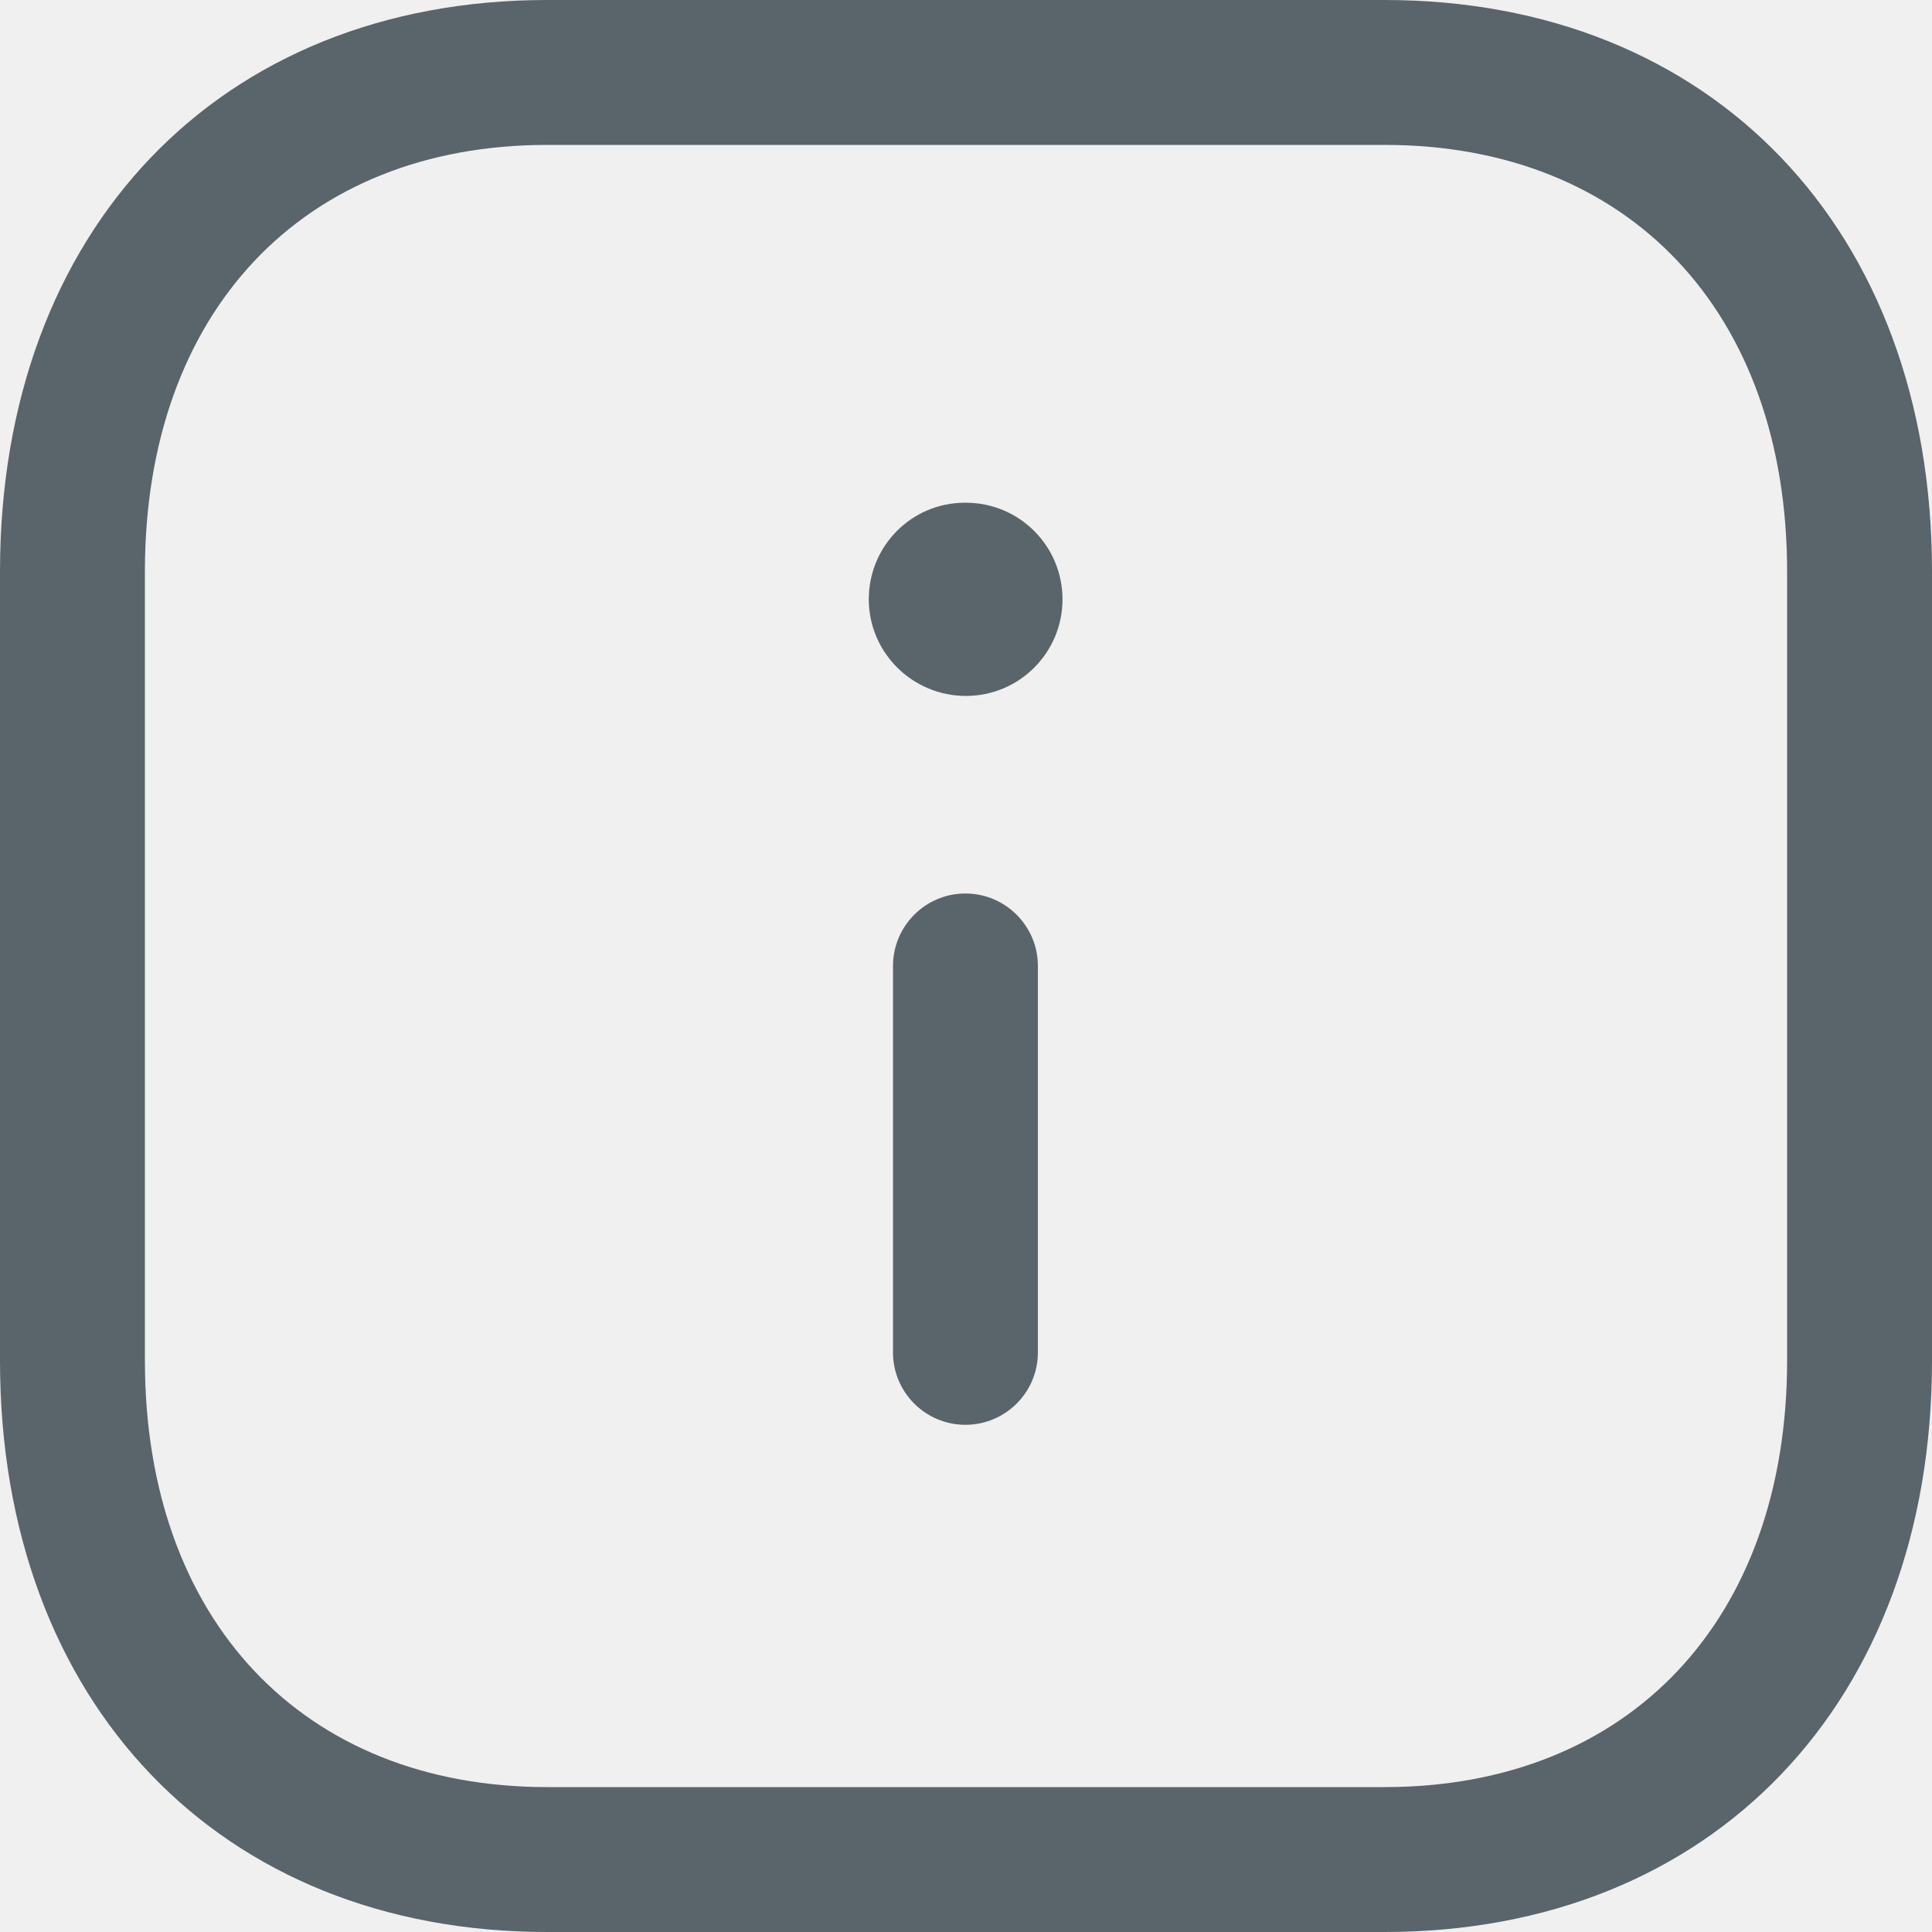
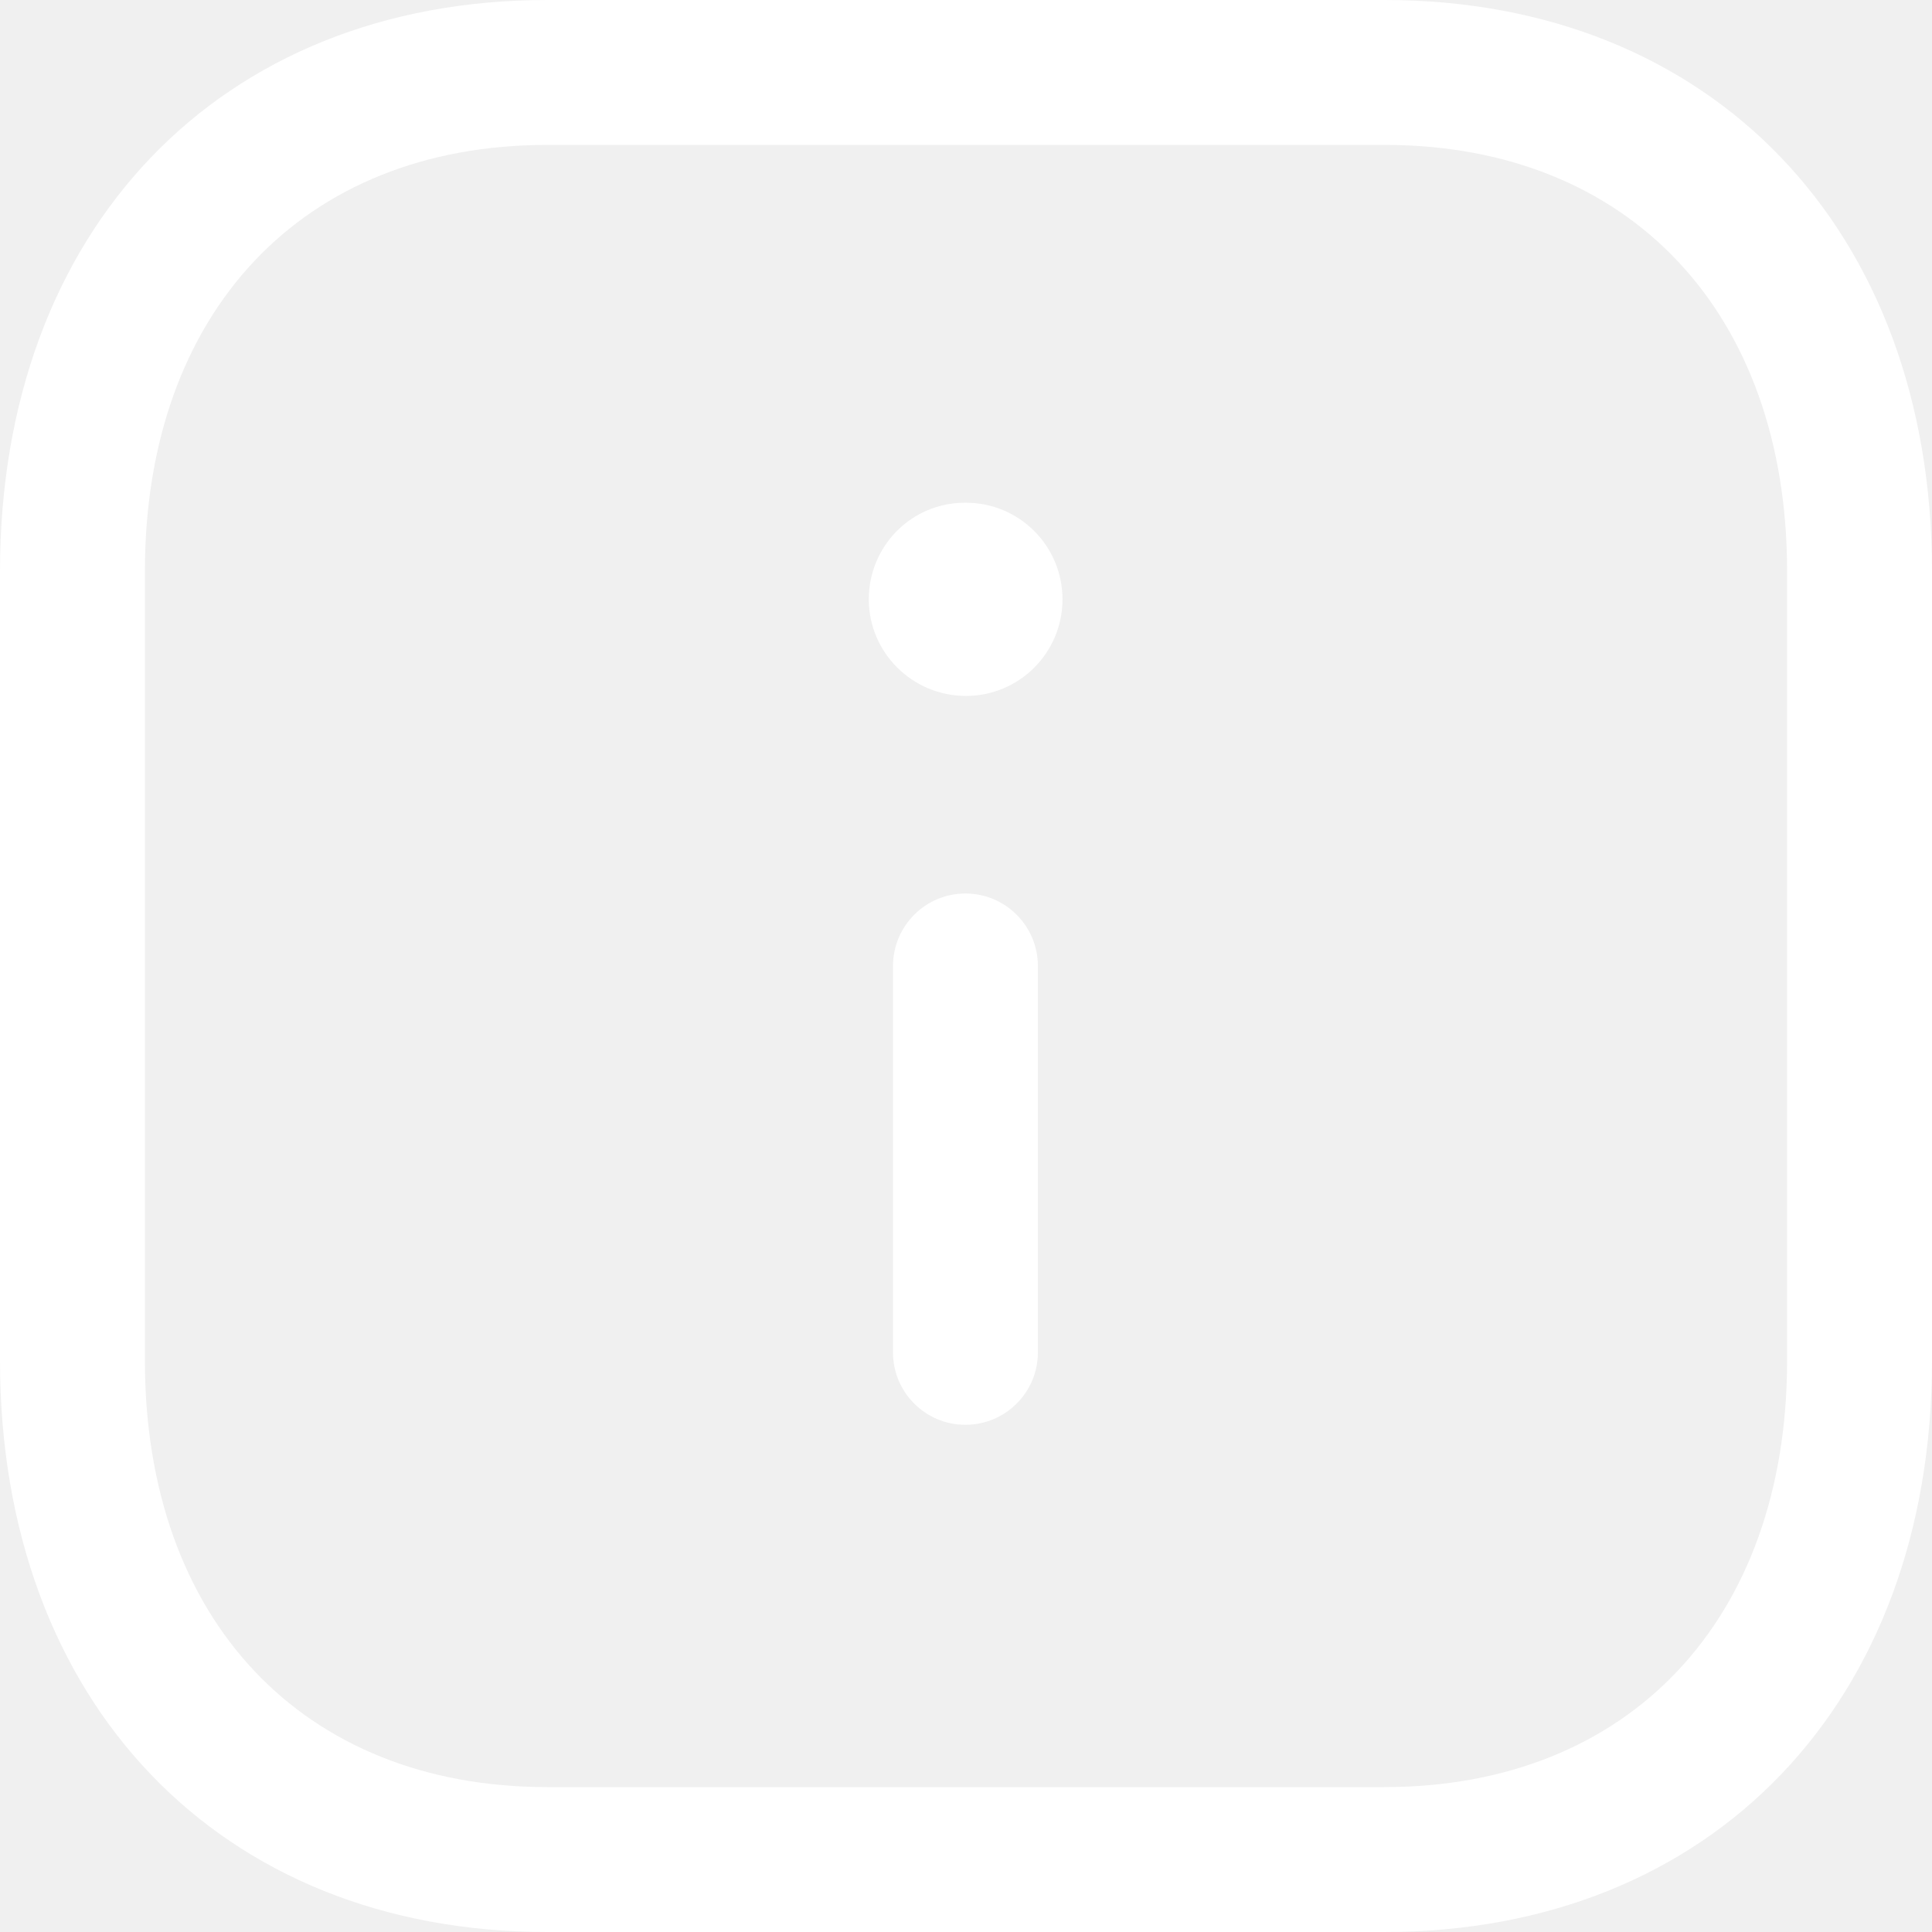
<svg xmlns="http://www.w3.org/2000/svg" width="19" height="19" viewBox="0 0 19 19" fill="none">
-   <path fill-rule="evenodd" clip-rule="evenodd" d="M13.617 0C16.837 0 19 2.259 19 5.62V13.38C19 16.741 16.837 19 13.615 19H5.381C2.162 19 0 16.741 0 13.38V5.62C0 2.259 2.162 0 5.381 0H13.617ZM13.617 1.425H5.381C2.978 1.425 1.425 3.071 1.425 5.62V13.38C1.425 15.929 2.978 17.575 5.381 17.575H13.615C16.021 17.575 17.575 15.929 17.575 13.38V5.62C17.575 3.071 16.021 1.425 13.617 1.425ZM9.494 8.787C9.888 8.787 10.207 9.107 10.207 9.5V13.3C10.207 13.693 9.888 14.012 9.494 14.012C9.101 14.012 8.782 13.693 8.782 13.3V9.5C8.782 9.107 9.101 8.787 9.494 8.787ZM9.499 4.944C10.024 4.944 10.449 5.369 10.449 5.894C10.449 6.419 10.024 6.844 9.499 6.844C8.974 6.844 8.544 6.419 8.544 5.894C8.544 5.369 8.965 4.944 9.489 4.944H9.499Z" fill="#5A646B" />
+   <path fill-rule="evenodd" clip-rule="evenodd" d="M13.617 0C16.837 0 19 2.259 19 5.62V13.38C19 16.741 16.837 19 13.615 19H5.381C2.162 19 0 16.741 0 13.38V5.62C0 2.259 2.162 0 5.381 0H13.617ZM13.617 1.425H5.381C2.978 1.425 1.425 3.071 1.425 5.62V13.38C1.425 15.929 2.978 17.575 5.381 17.575H13.615C16.021 17.575 17.575 15.929 17.575 13.38V5.62C17.575 3.071 16.021 1.425 13.617 1.425ZM9.494 8.787C9.888 8.787 10.207 9.107 10.207 9.5V13.3C10.207 13.693 9.888 14.012 9.494 14.012C9.101 14.012 8.782 13.693 8.782 13.3V9.5C8.782 9.107 9.101 8.787 9.494 8.787ZM9.499 4.944C10.024 4.944 10.449 5.369 10.449 5.894C10.449 6.419 10.024 6.844 9.499 6.844C8.974 6.844 8.544 6.419 8.544 5.894C8.544 5.369 8.965 4.944 9.489 4.944H9.499Z" fill="#ffffff" />
</svg>
